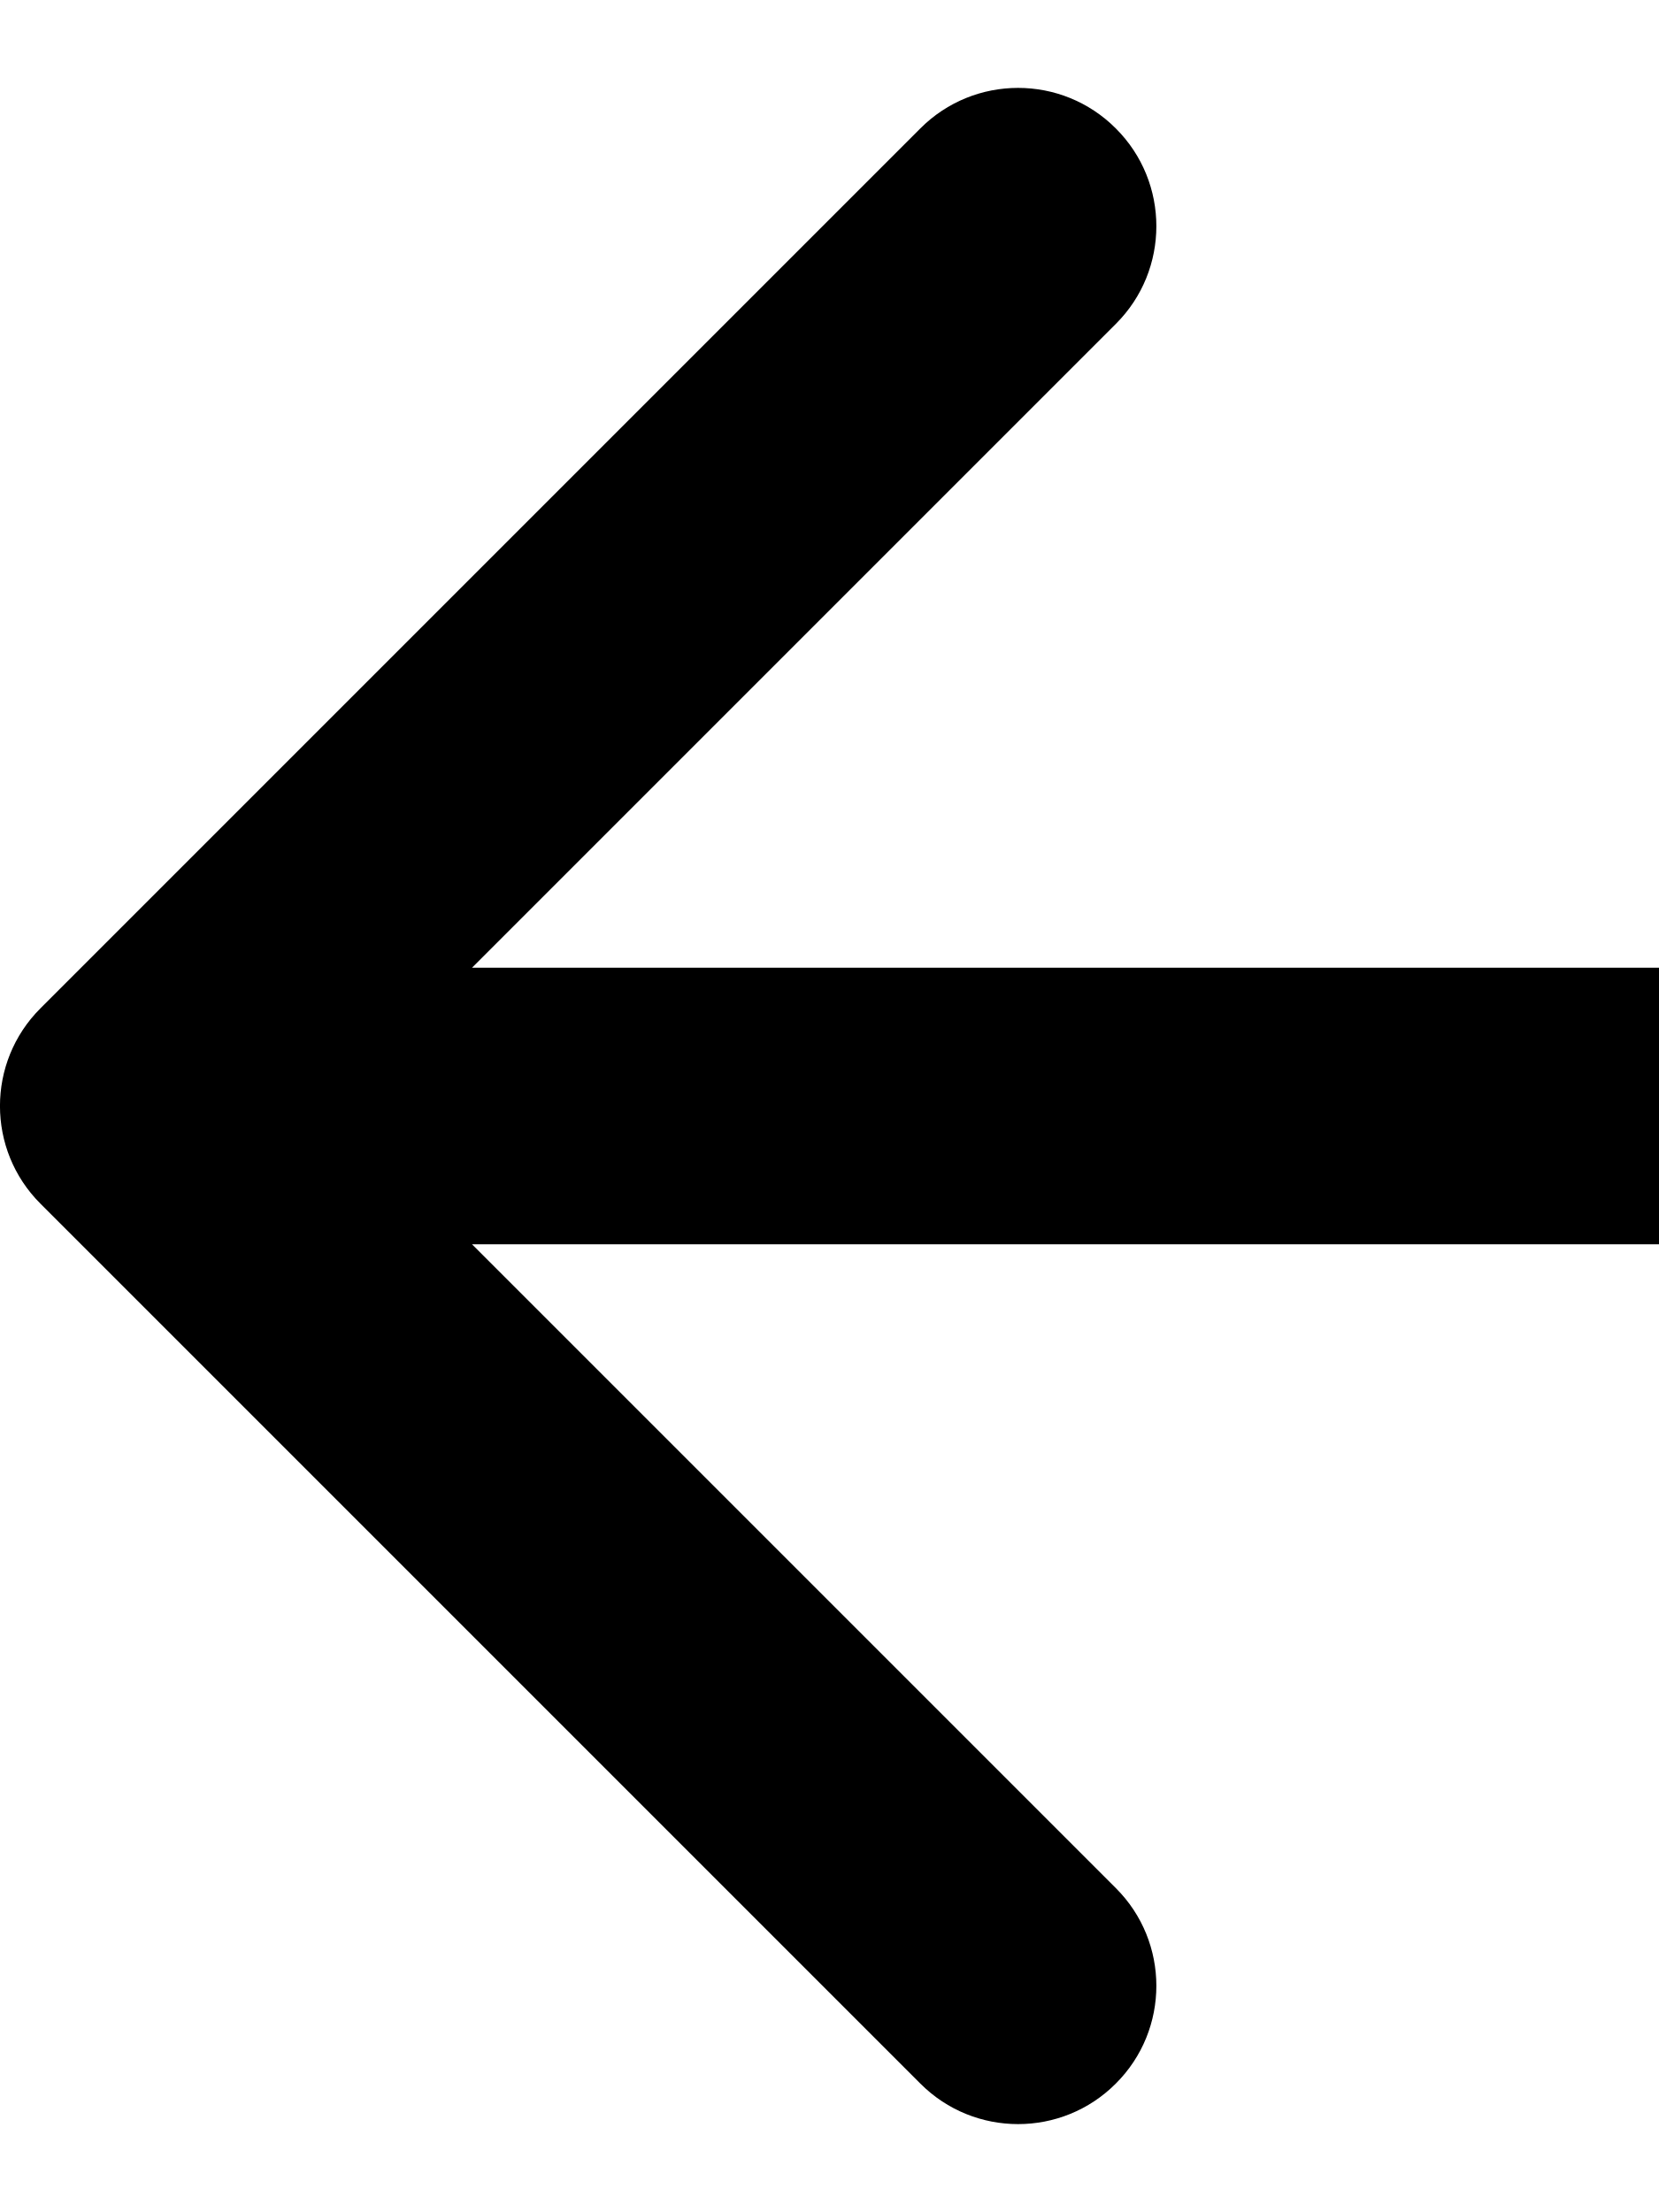
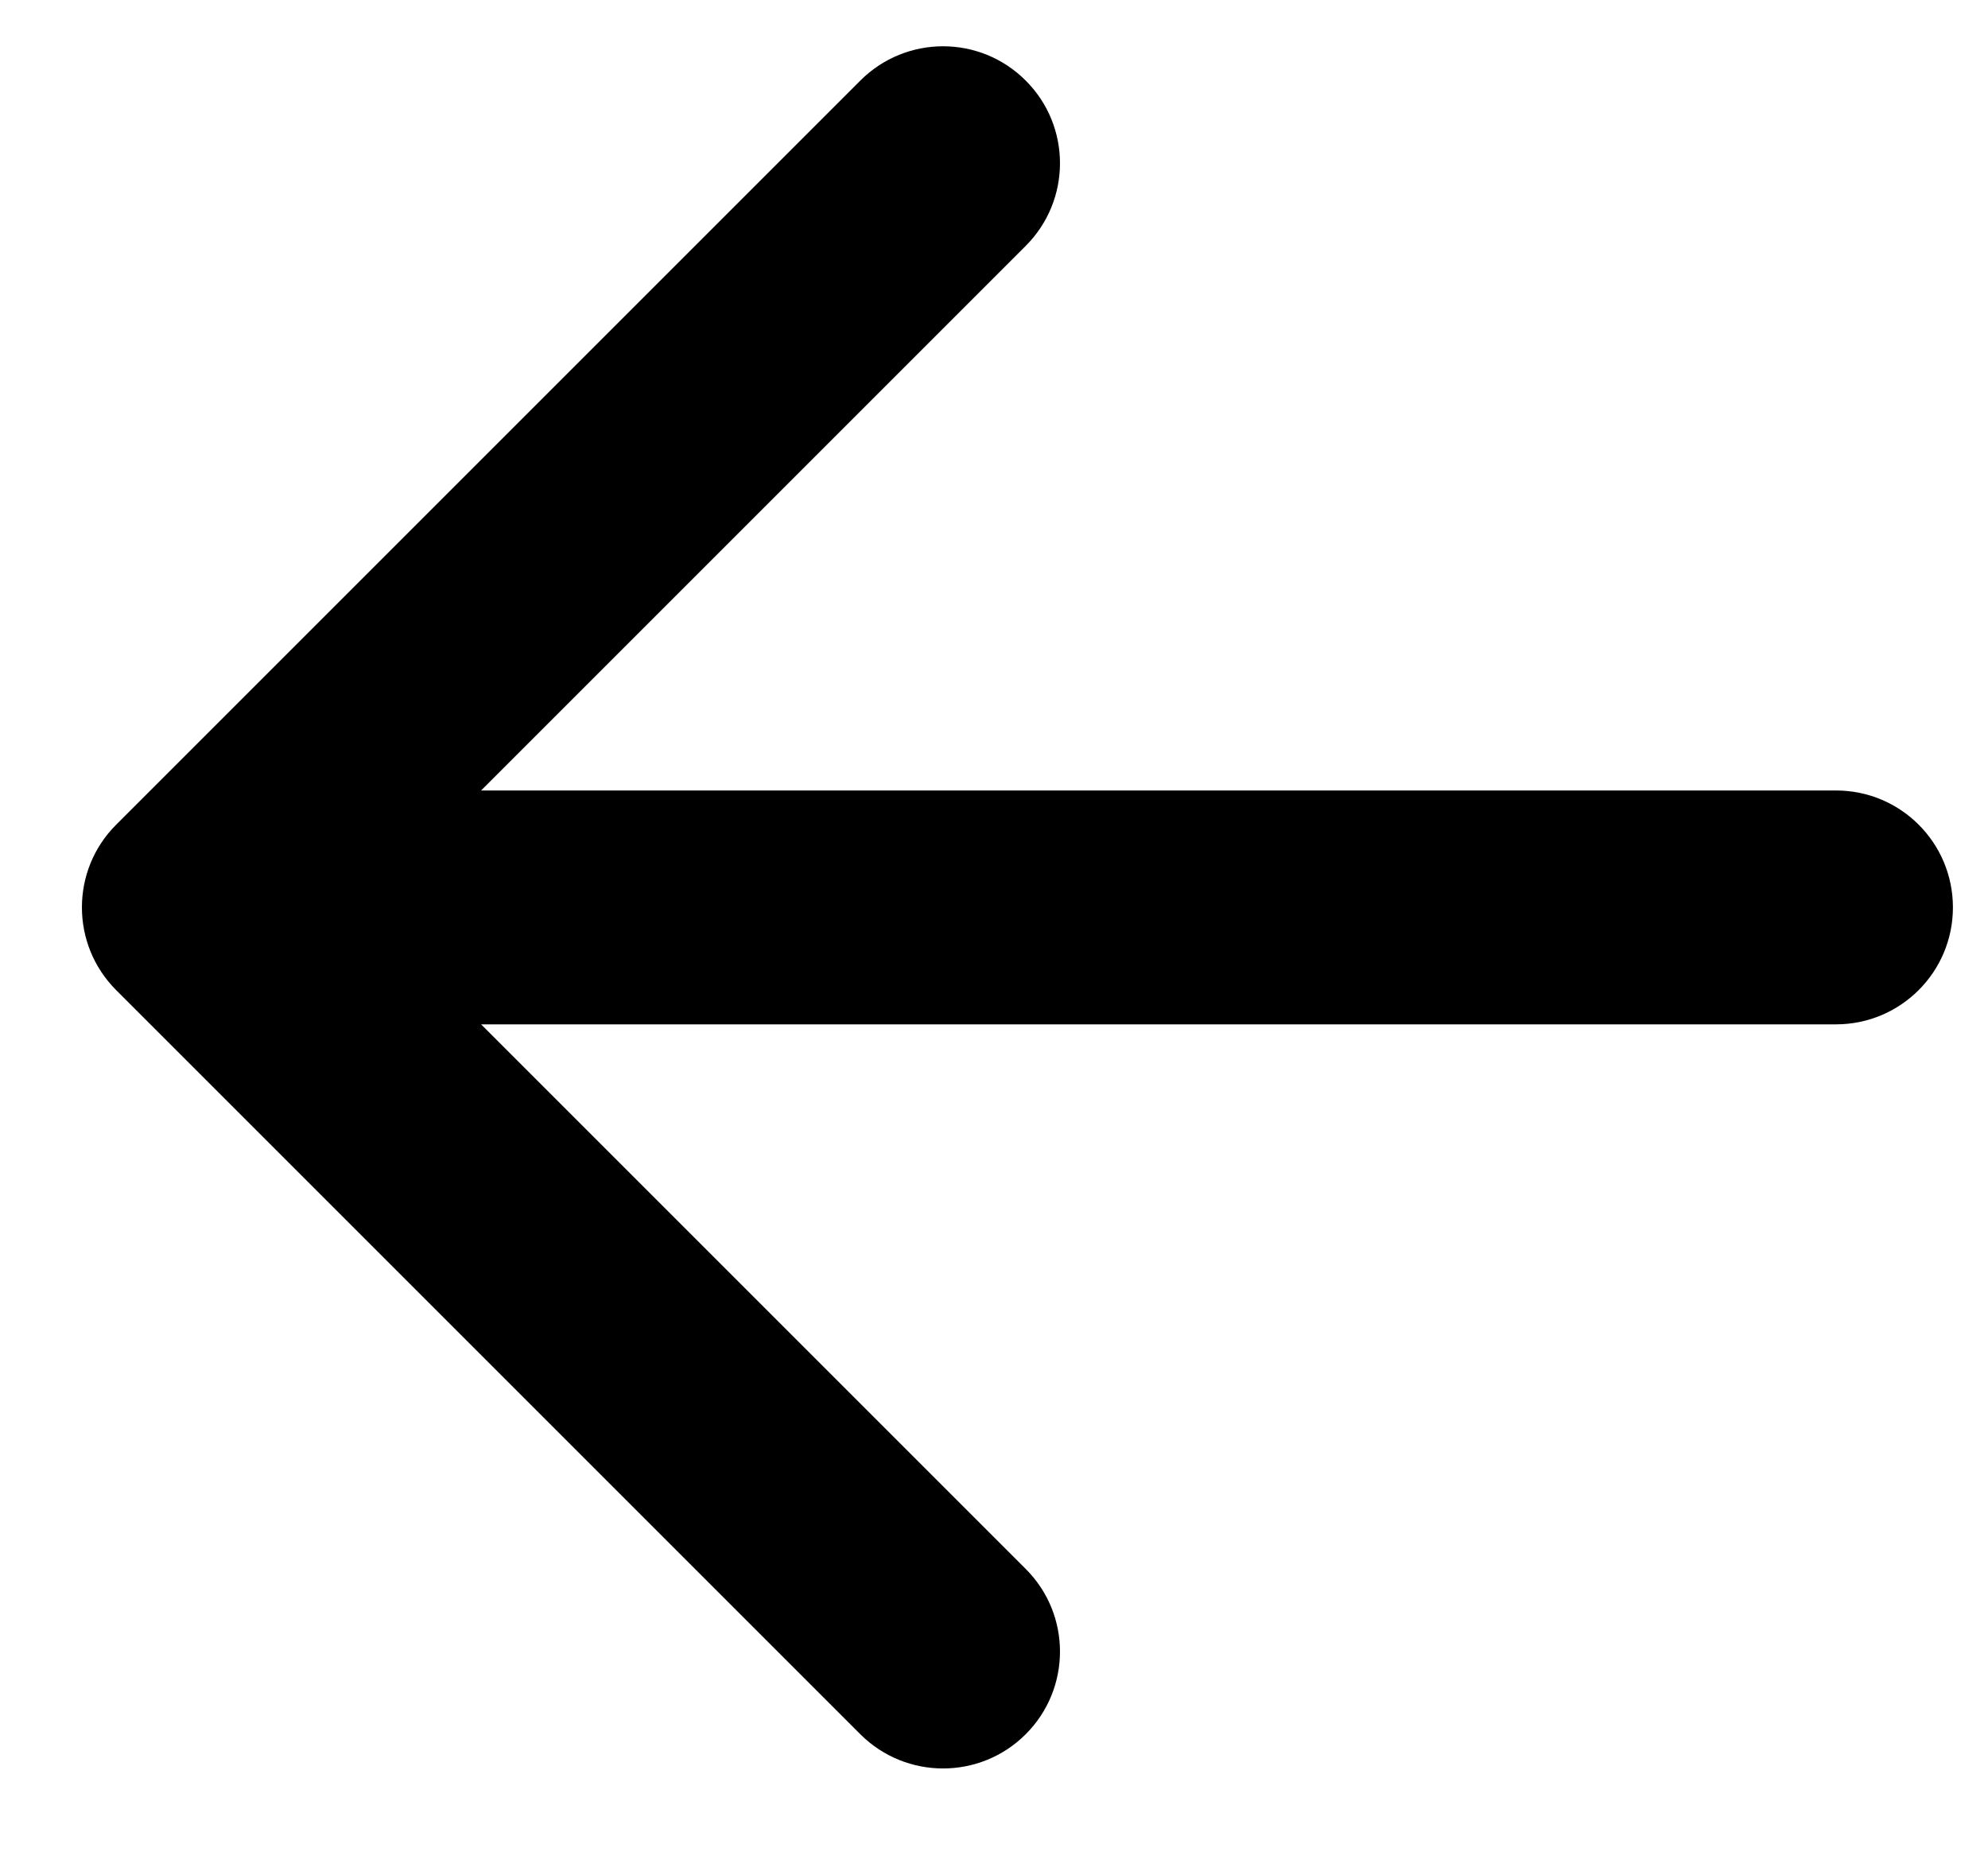
- <svg xmlns="http://www.w3.org/2000/svg" width="12" height="16" viewBox="0 0 12 16" fill="none">
-   <path d="M0.293 7.293C-0.098 7.683 -0.098 8.317 0.293 8.707L6.657 15.071C7.047 15.462 7.681 15.462 8.071 15.071C8.462 14.681 8.462 14.047 8.071 13.657L2.414 8L8.071 2.343C8.462 1.953 8.462 1.319 8.071 0.929C7.681 0.538 7.047 0.538 6.657 0.929L0.293 7.293ZM12 7L1 7V9L12 9V7Z" fill="currentColor" />
+ <svg xmlns="http://www.w3.org/2000/svg" width="17" height="16" viewBox="0 0 17 16" fill="none">
+   <path d="M15.7 8.76C16.253 8.76 16.7 8.312 16.7 7.76C16.7 7.207 16.253 6.76 15.7 6.76V8.76ZM0.993 7.053C0.603 7.443 0.603 8.076 0.993 8.467L7.357 14.831C7.748 15.221 8.381 15.221 8.771 14.831C9.162 14.44 9.162 13.807 8.771 13.417L3.114 7.76L8.771 2.103C9.162 1.712 9.162 1.079 8.771 0.689C8.381 0.298 7.748 0.298 7.357 0.689L0.993 7.053ZM15.7 6.76L1.7 6.76V8.76L15.7 8.76V6.76Z" fill="currentColor" />
</svg>
